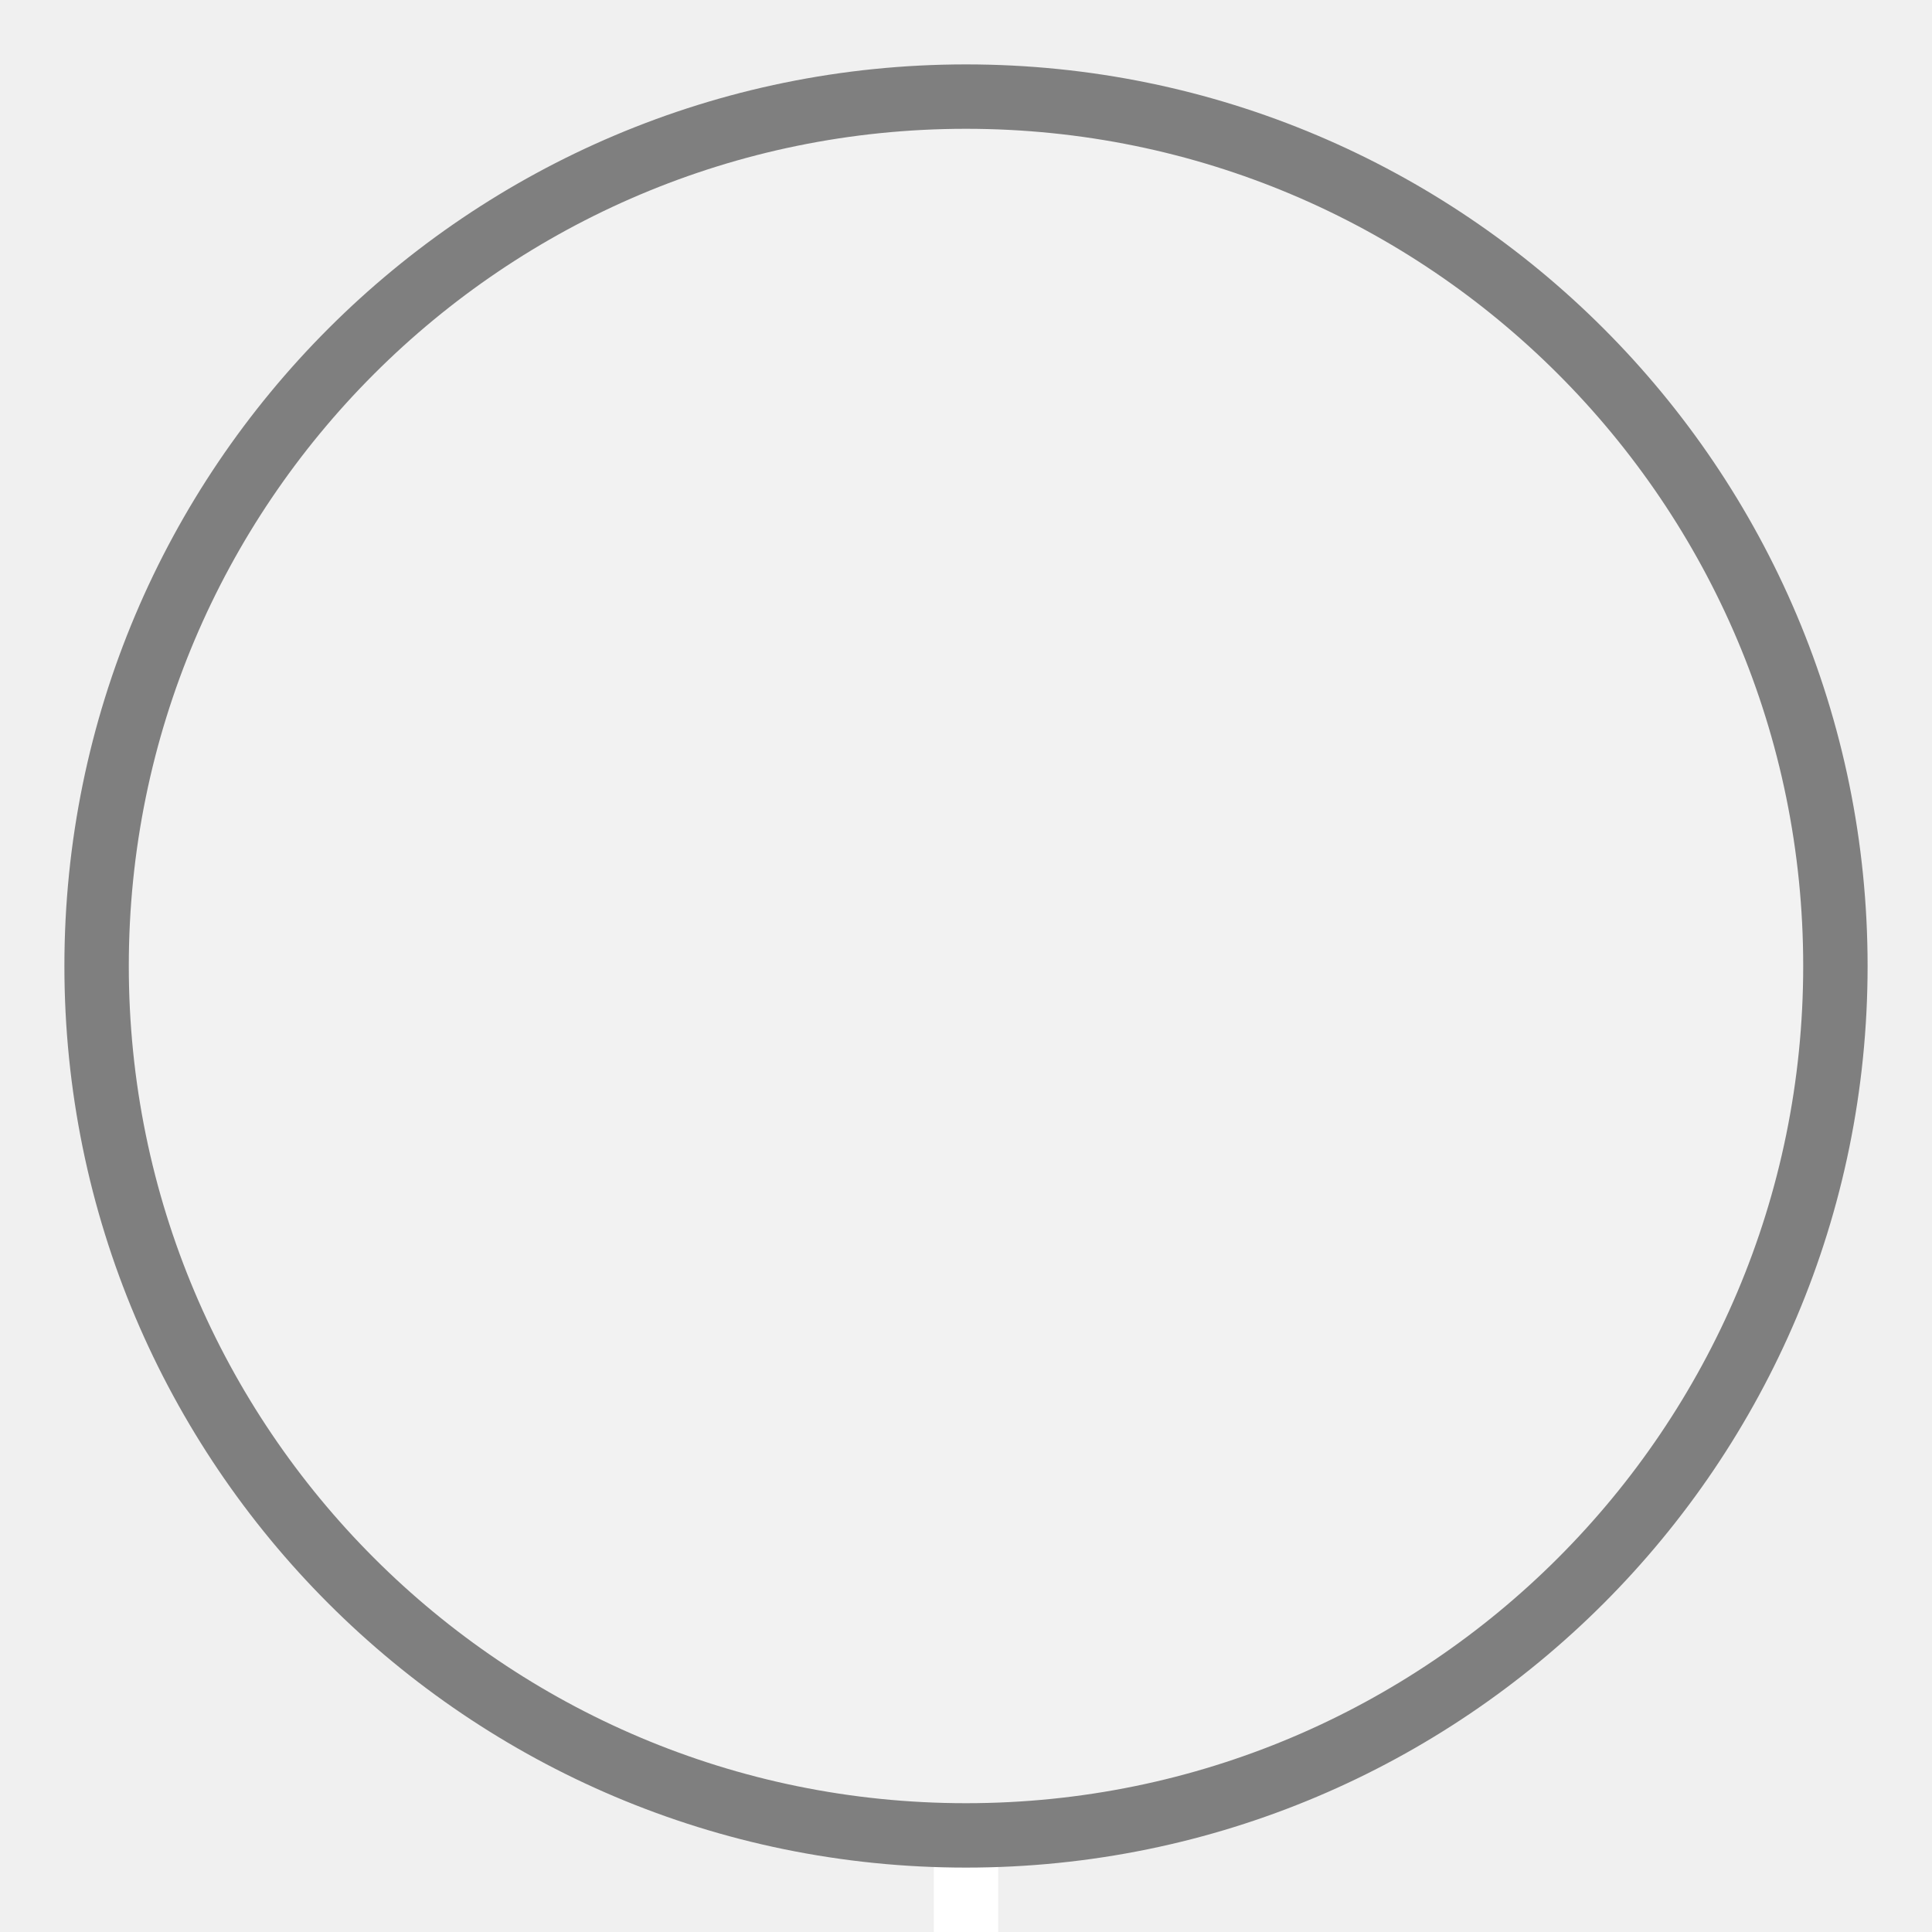
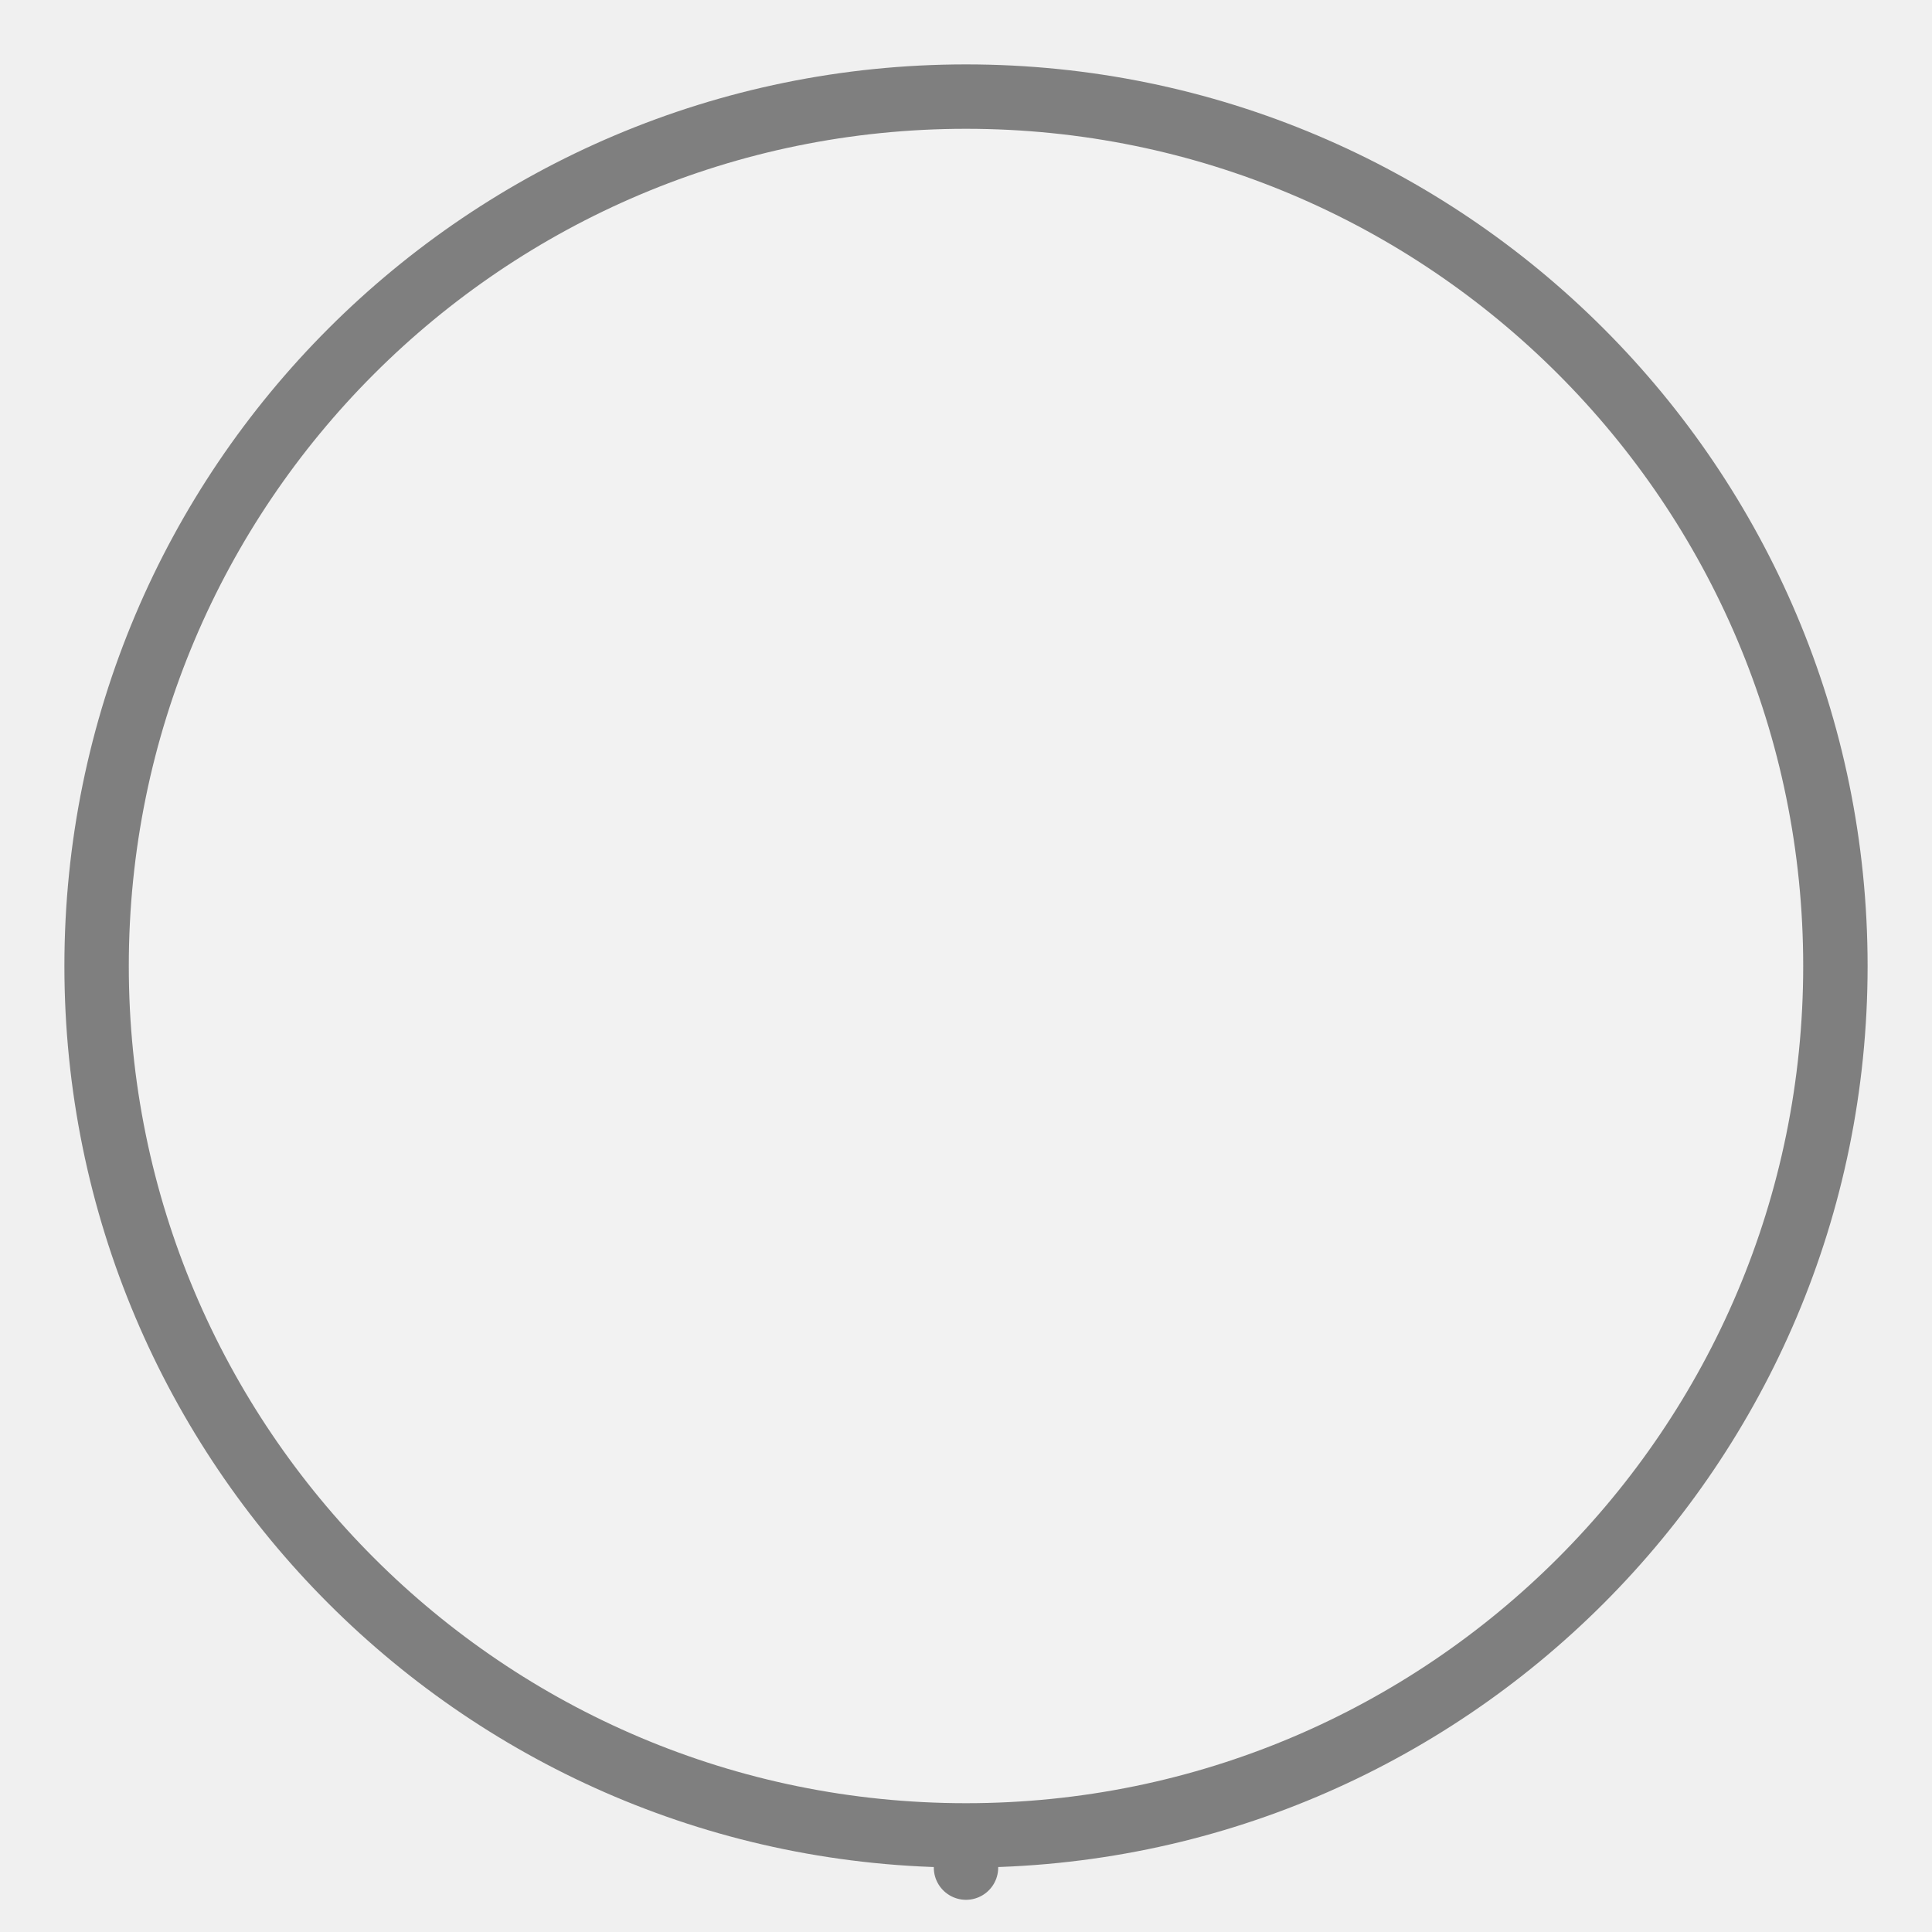
<svg xmlns="http://www.w3.org/2000/svg" width="30px" height="30px" viewBox="0 0 30 30">
-   <rect x="14.5" y="27.5" width="1" height="2.5" fill="#ffffff" />
+   <line x1="15" y1="29" x2="15" y2="28.5" stroke="#7f7f7f" stroke-width="1" stroke-linecap="round" />
  <circle cx="15" cy="15" r="13.5" fill="#f2f2f2" stroke="#7f7f7f" stroke-width="1" />
</svg>
